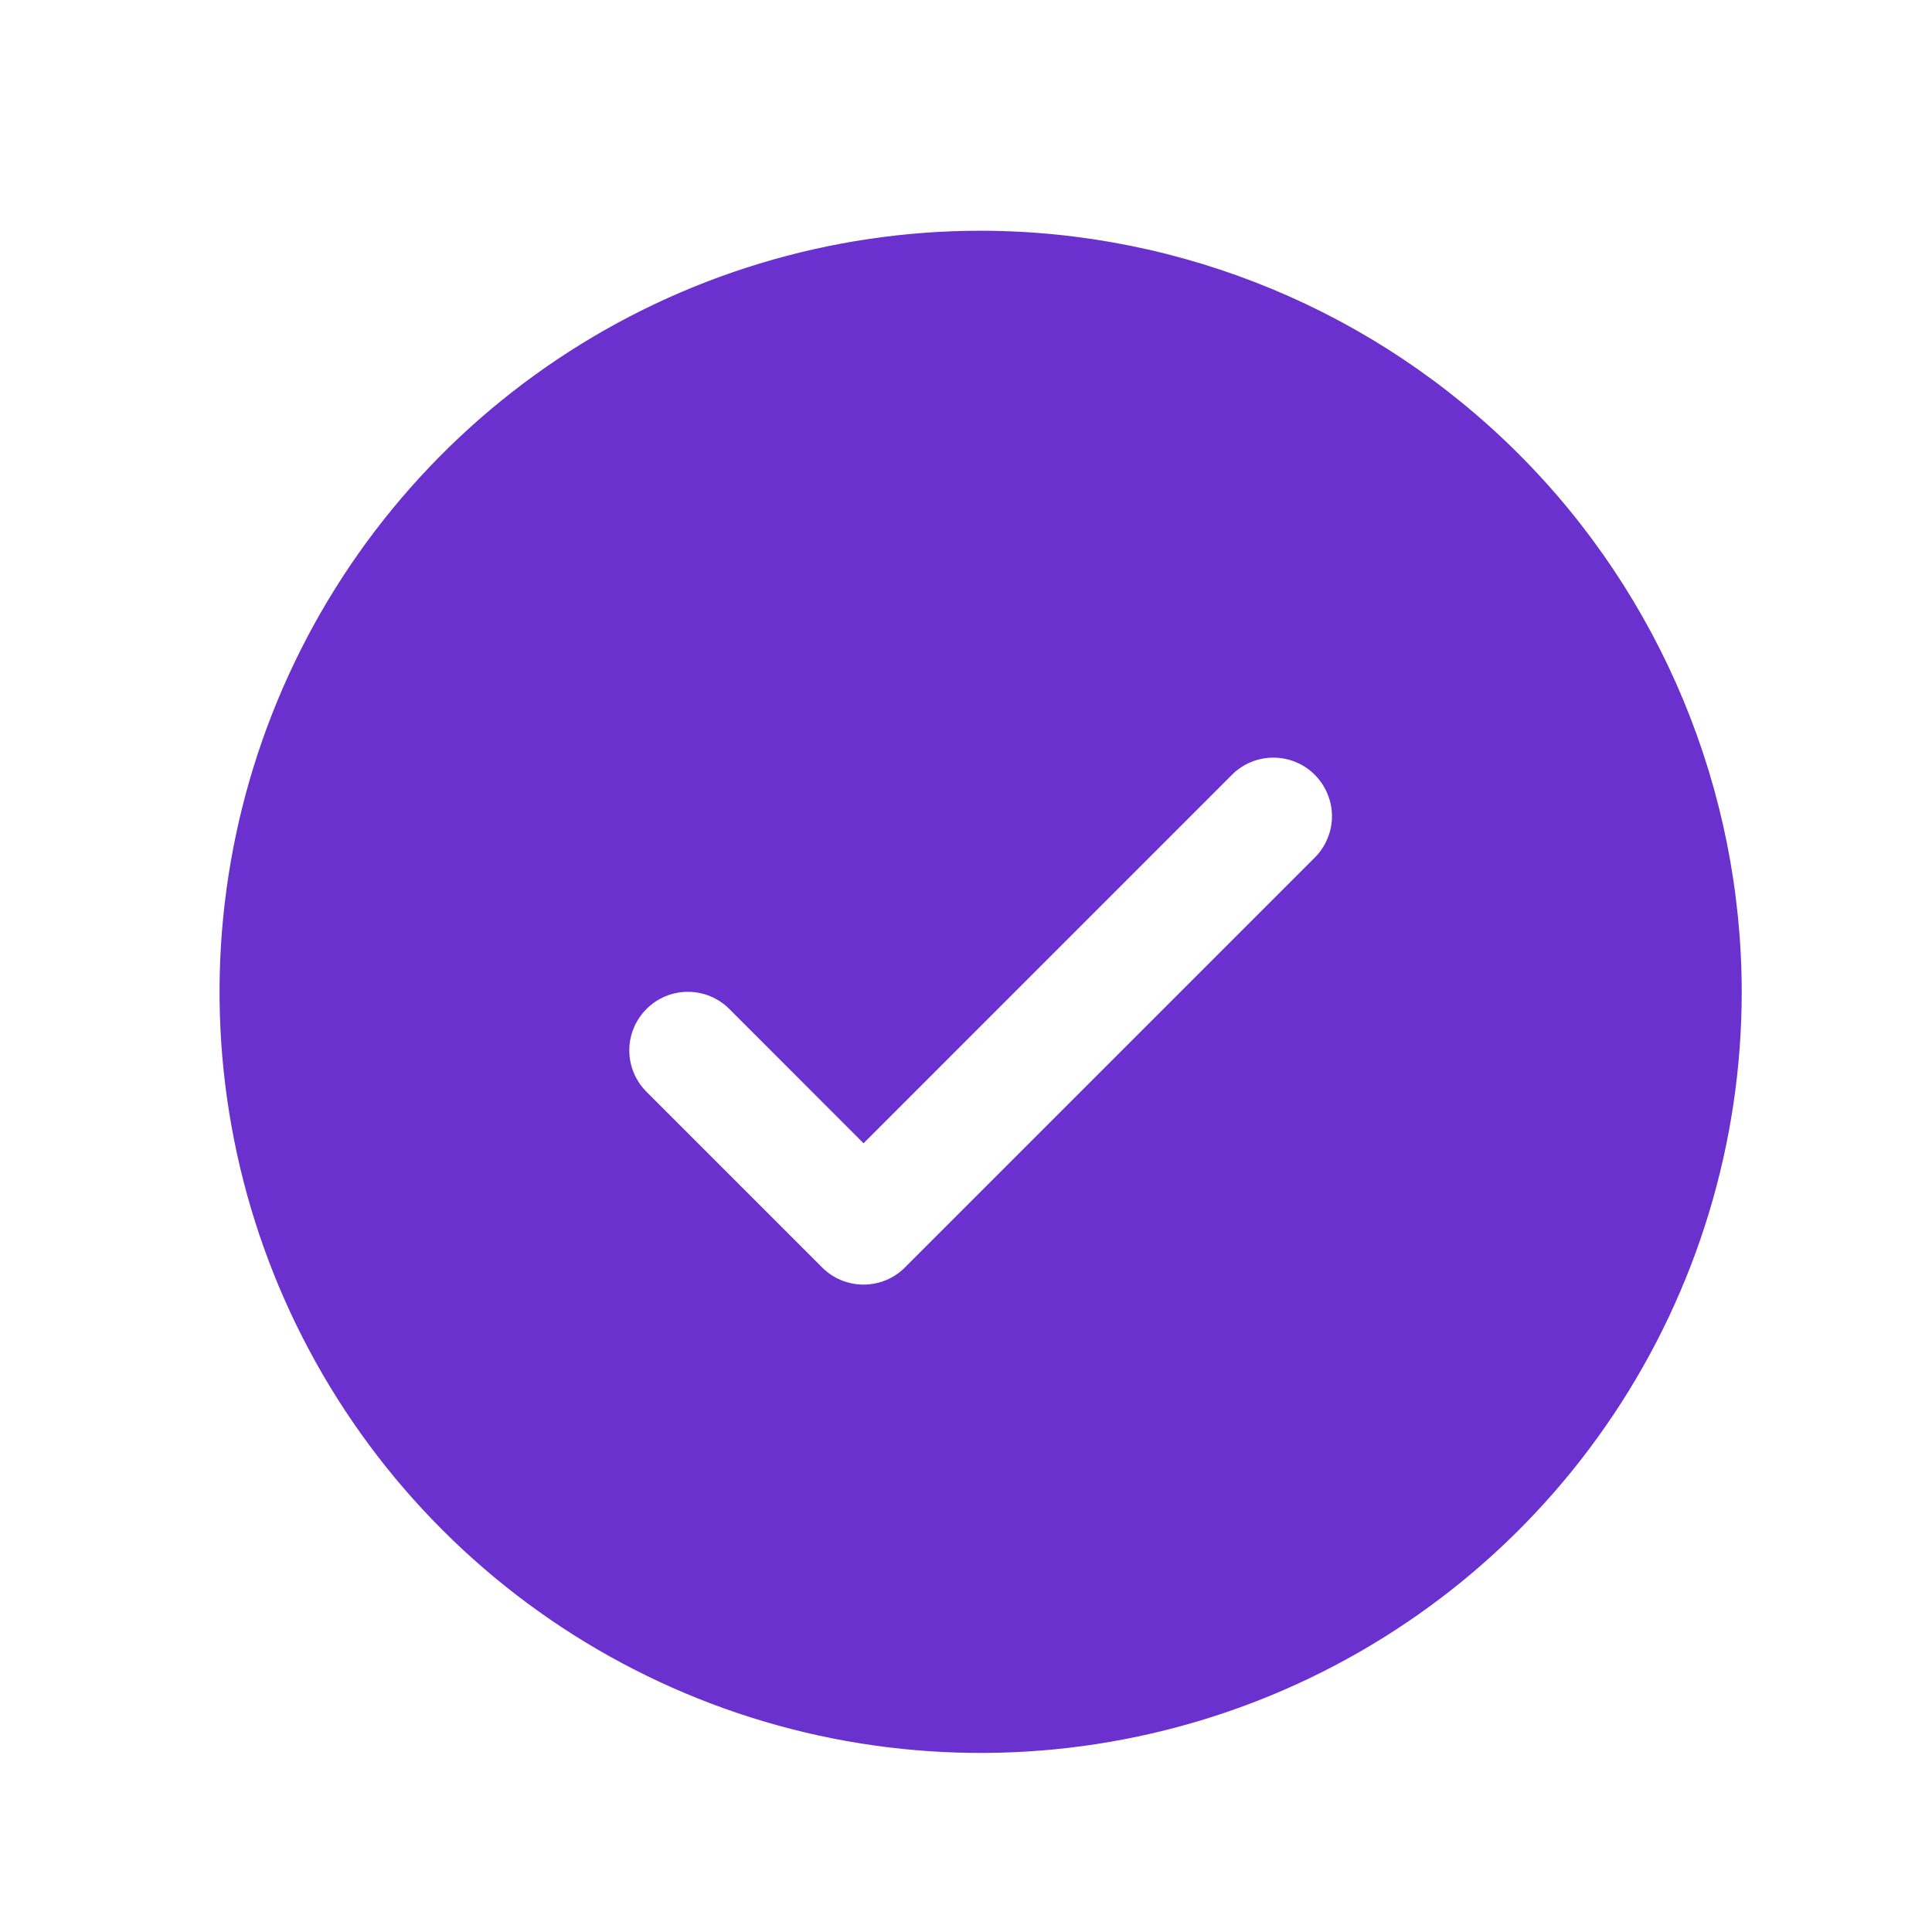
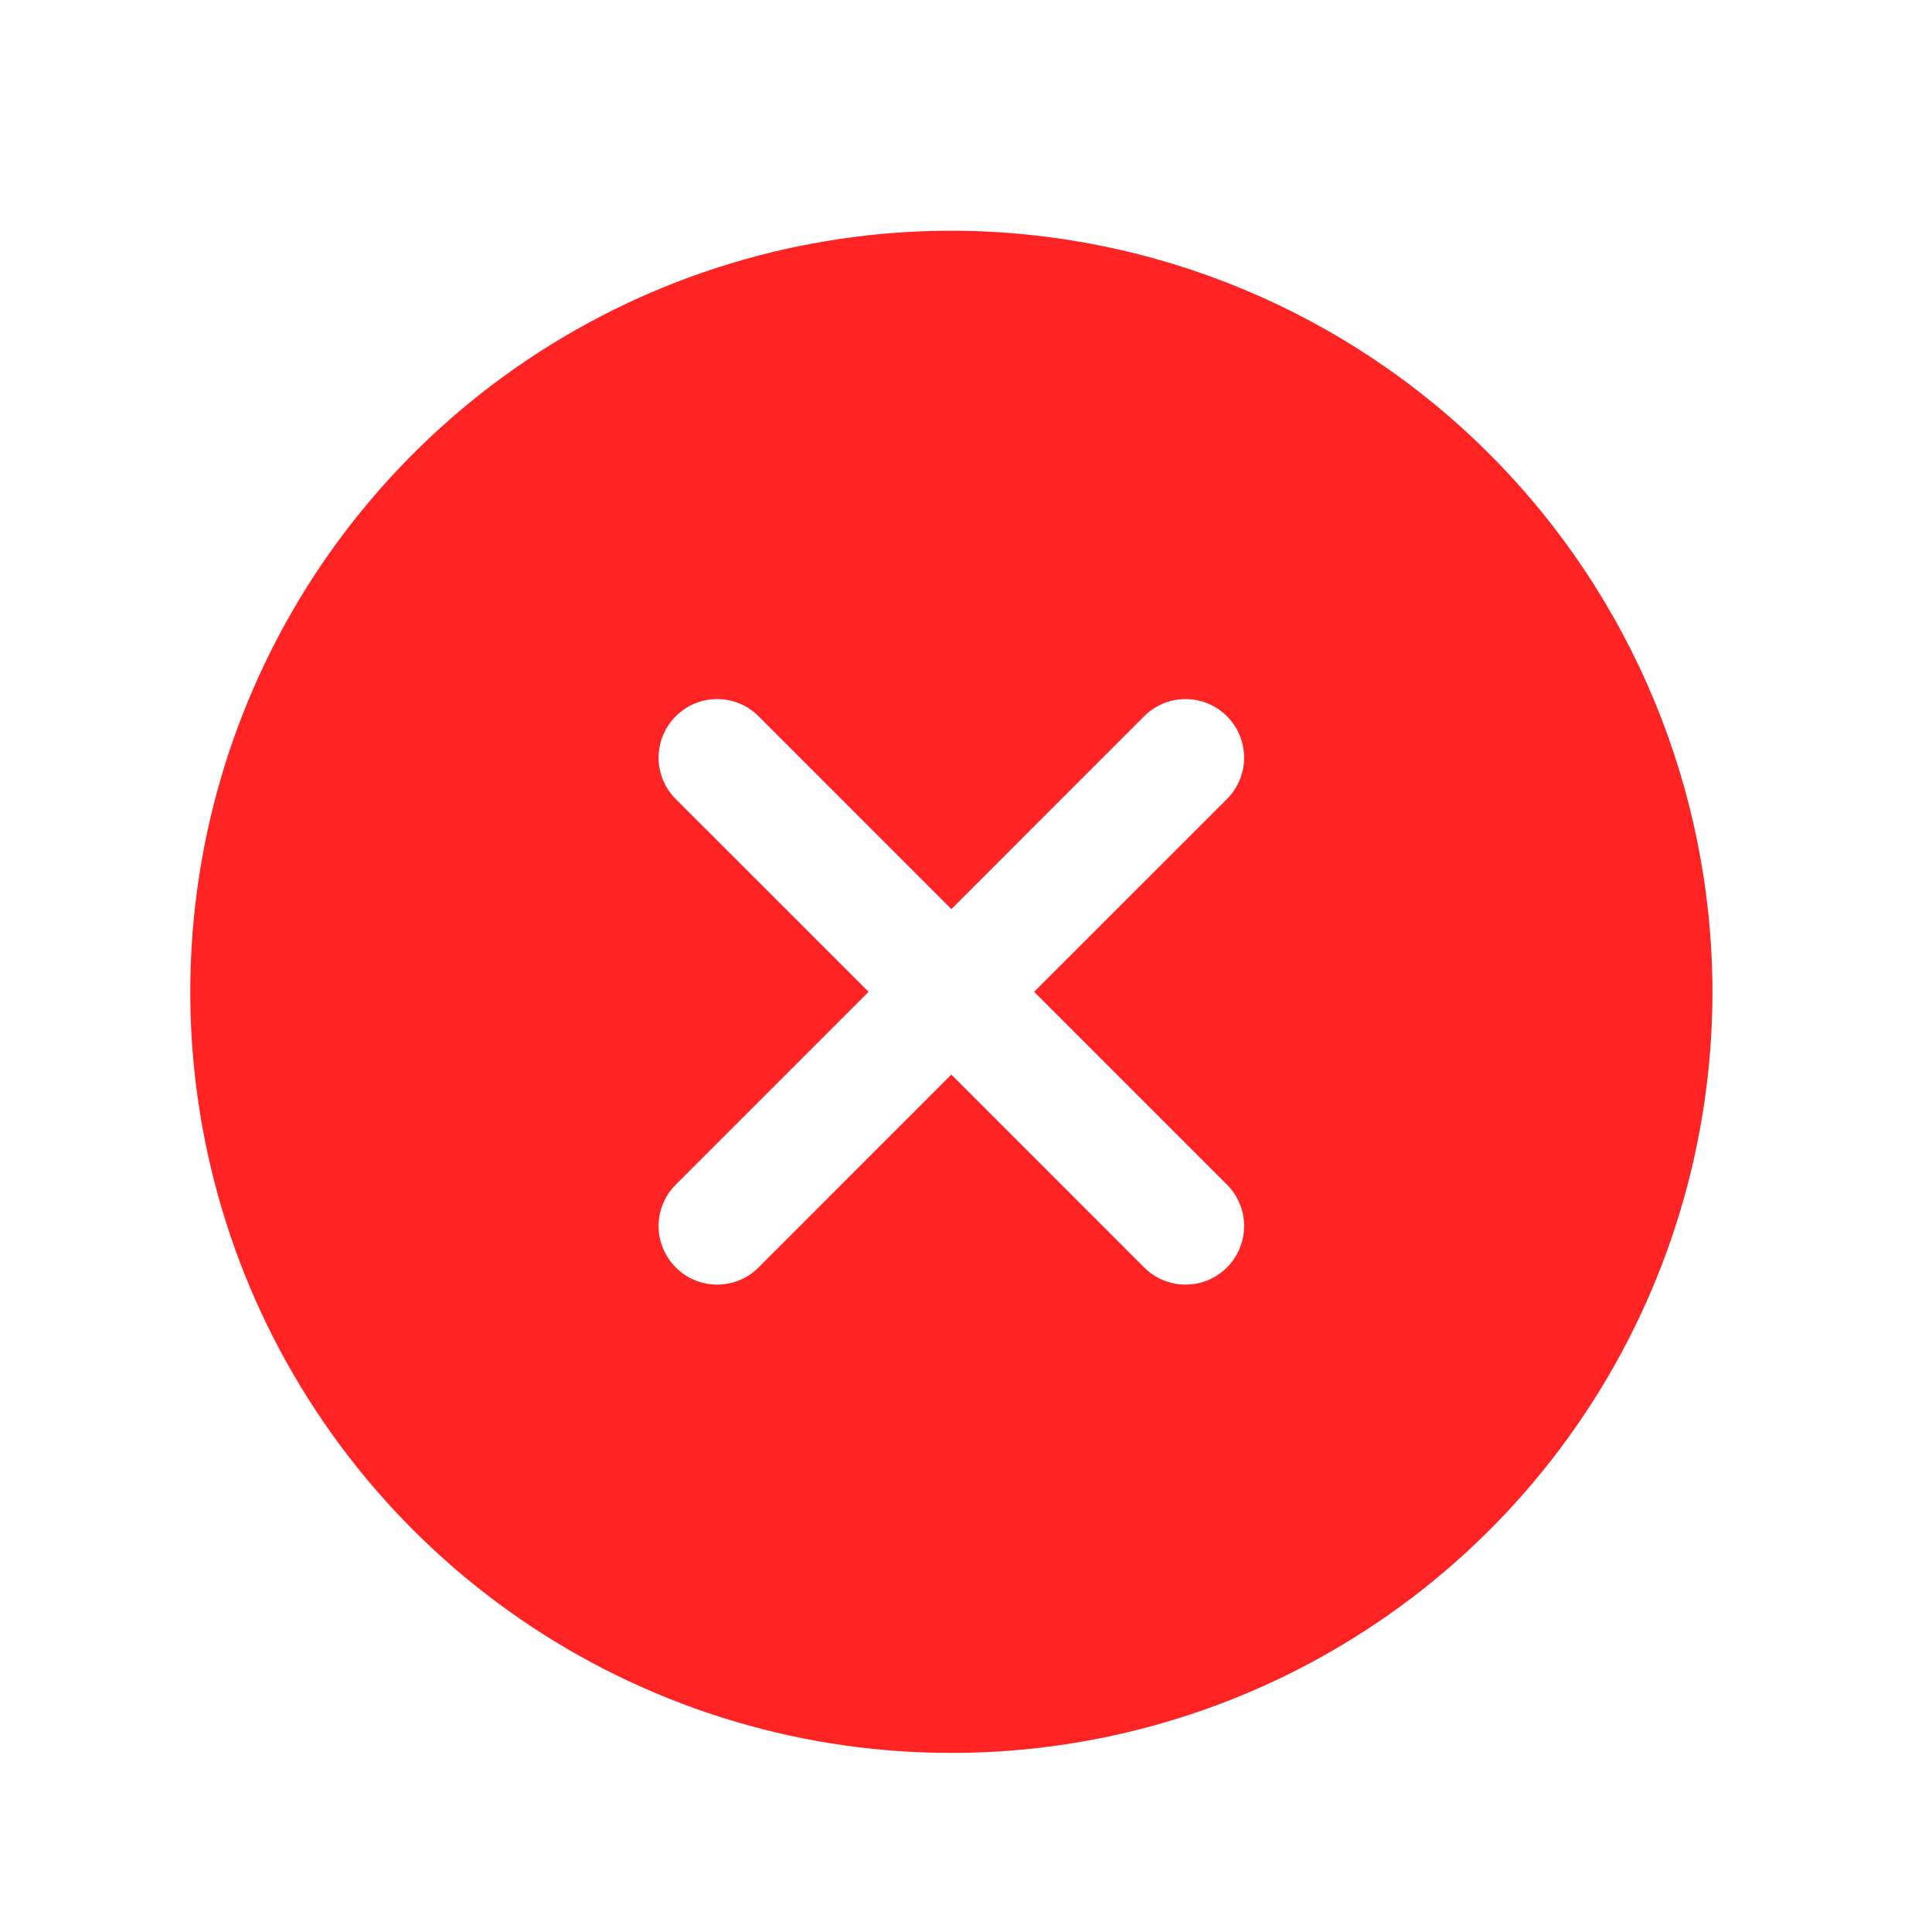
<svg xmlns="http://www.w3.org/2000/svg" width="33" height="33" viewBox="0 0 33 33" fill="none">
-   <path d="M16.75 3.941C14.179 3.941 11.665 4.704 9.528 6.132C7.39 7.561 5.724 9.591 4.74 11.966C3.756 14.342 3.498 16.956 4 19.478C4.501 21.999 5.74 24.316 7.558 26.134C9.376 27.952 11.692 29.19 14.214 29.692C16.736 30.193 19.349 29.936 21.725 28.952C24.1 27.968 26.131 26.302 27.559 24.164C28.988 22.026 29.75 19.513 29.75 16.941C29.746 13.495 28.376 10.19 25.938 7.753C23.501 5.316 20.197 3.945 16.75 3.941ZM22.457 14.649L15.457 21.649C15.365 21.742 15.254 21.816 15.133 21.866C15.011 21.916 14.881 21.942 14.75 21.942C14.619 21.942 14.489 21.916 14.367 21.866C14.246 21.816 14.135 21.742 14.043 21.649L11.043 18.649C10.855 18.461 10.749 18.207 10.749 17.941C10.749 17.676 10.855 17.422 11.043 17.234C11.23 17.046 11.485 16.941 11.75 16.941C12.015 16.941 12.27 17.046 12.457 17.234L14.75 19.528L21.043 13.234C21.135 13.141 21.246 13.067 21.367 13.017C21.488 12.967 21.619 12.941 21.75 12.941C21.881 12.941 22.012 12.967 22.133 13.017C22.254 13.067 22.365 13.141 22.457 13.234C22.55 13.327 22.624 13.437 22.674 13.559C22.725 13.68 22.751 13.81 22.751 13.941C22.751 14.073 22.725 14.203 22.674 14.324C22.624 14.446 22.55 14.556 22.457 14.649Z" fill="#6A31CE" />
+   <path d="M16.25 3.941C13.679 3.941 11.165 4.704 9.028 6.132C6.89 7.561 5.224 9.591 4.24 11.966C3.256 14.342 2.998 16.956 3.5 19.478C4.001 21.999 5.24 24.316 7.058 26.134C8.876 27.952 11.192 29.19 13.714 29.692C16.236 30.193 18.849 29.936 21.225 28.952C23.6 27.968 25.631 26.302 27.059 24.164C28.488 22.026 29.25 19.513 29.25 16.941C29.246 13.495 27.876 10.19 25.438 7.753C23.001 5.316 19.697 3.945 16.25 3.941ZM20.957 20.234C21.05 20.327 21.124 20.437 21.174 20.558C21.225 20.68 21.251 20.81 21.251 20.941C21.251 21.073 21.225 21.203 21.174 21.324C21.124 21.446 21.05 21.556 20.957 21.649C20.865 21.742 20.754 21.816 20.633 21.866C20.512 21.916 20.381 21.942 20.25 21.942C20.119 21.942 19.988 21.916 19.867 21.866C19.746 21.816 19.635 21.742 19.543 21.649L16.25 18.355L12.957 21.649C12.865 21.742 12.754 21.816 12.633 21.866C12.511 21.916 12.381 21.942 12.25 21.942C12.119 21.942 11.989 21.916 11.867 21.866C11.746 21.816 11.635 21.742 11.543 21.649C11.45 21.556 11.376 21.446 11.326 21.324C11.275 21.203 11.249 21.073 11.249 20.941C11.249 20.81 11.275 20.68 11.326 20.558C11.376 20.437 11.45 20.327 11.543 20.234L14.836 16.941L11.543 13.649C11.355 13.461 11.249 13.207 11.249 12.941C11.249 12.676 11.355 12.421 11.543 12.234C11.73 12.046 11.985 11.941 12.25 11.941C12.515 11.941 12.77 12.046 12.957 12.234L16.25 15.528L19.543 12.234C19.635 12.141 19.746 12.067 19.867 12.017C19.988 11.967 20.119 11.941 20.25 11.941C20.381 11.941 20.512 11.967 20.633 12.017C20.754 12.067 20.865 12.141 20.957 12.234C21.05 12.327 21.124 12.437 21.174 12.559C21.225 12.68 21.251 12.81 21.251 12.941C21.251 13.073 21.225 13.203 21.174 13.324C21.124 13.446 21.05 13.556 20.957 13.649L17.664 16.941L20.957 20.234Z" fill="#FF2323" />
</svg>
